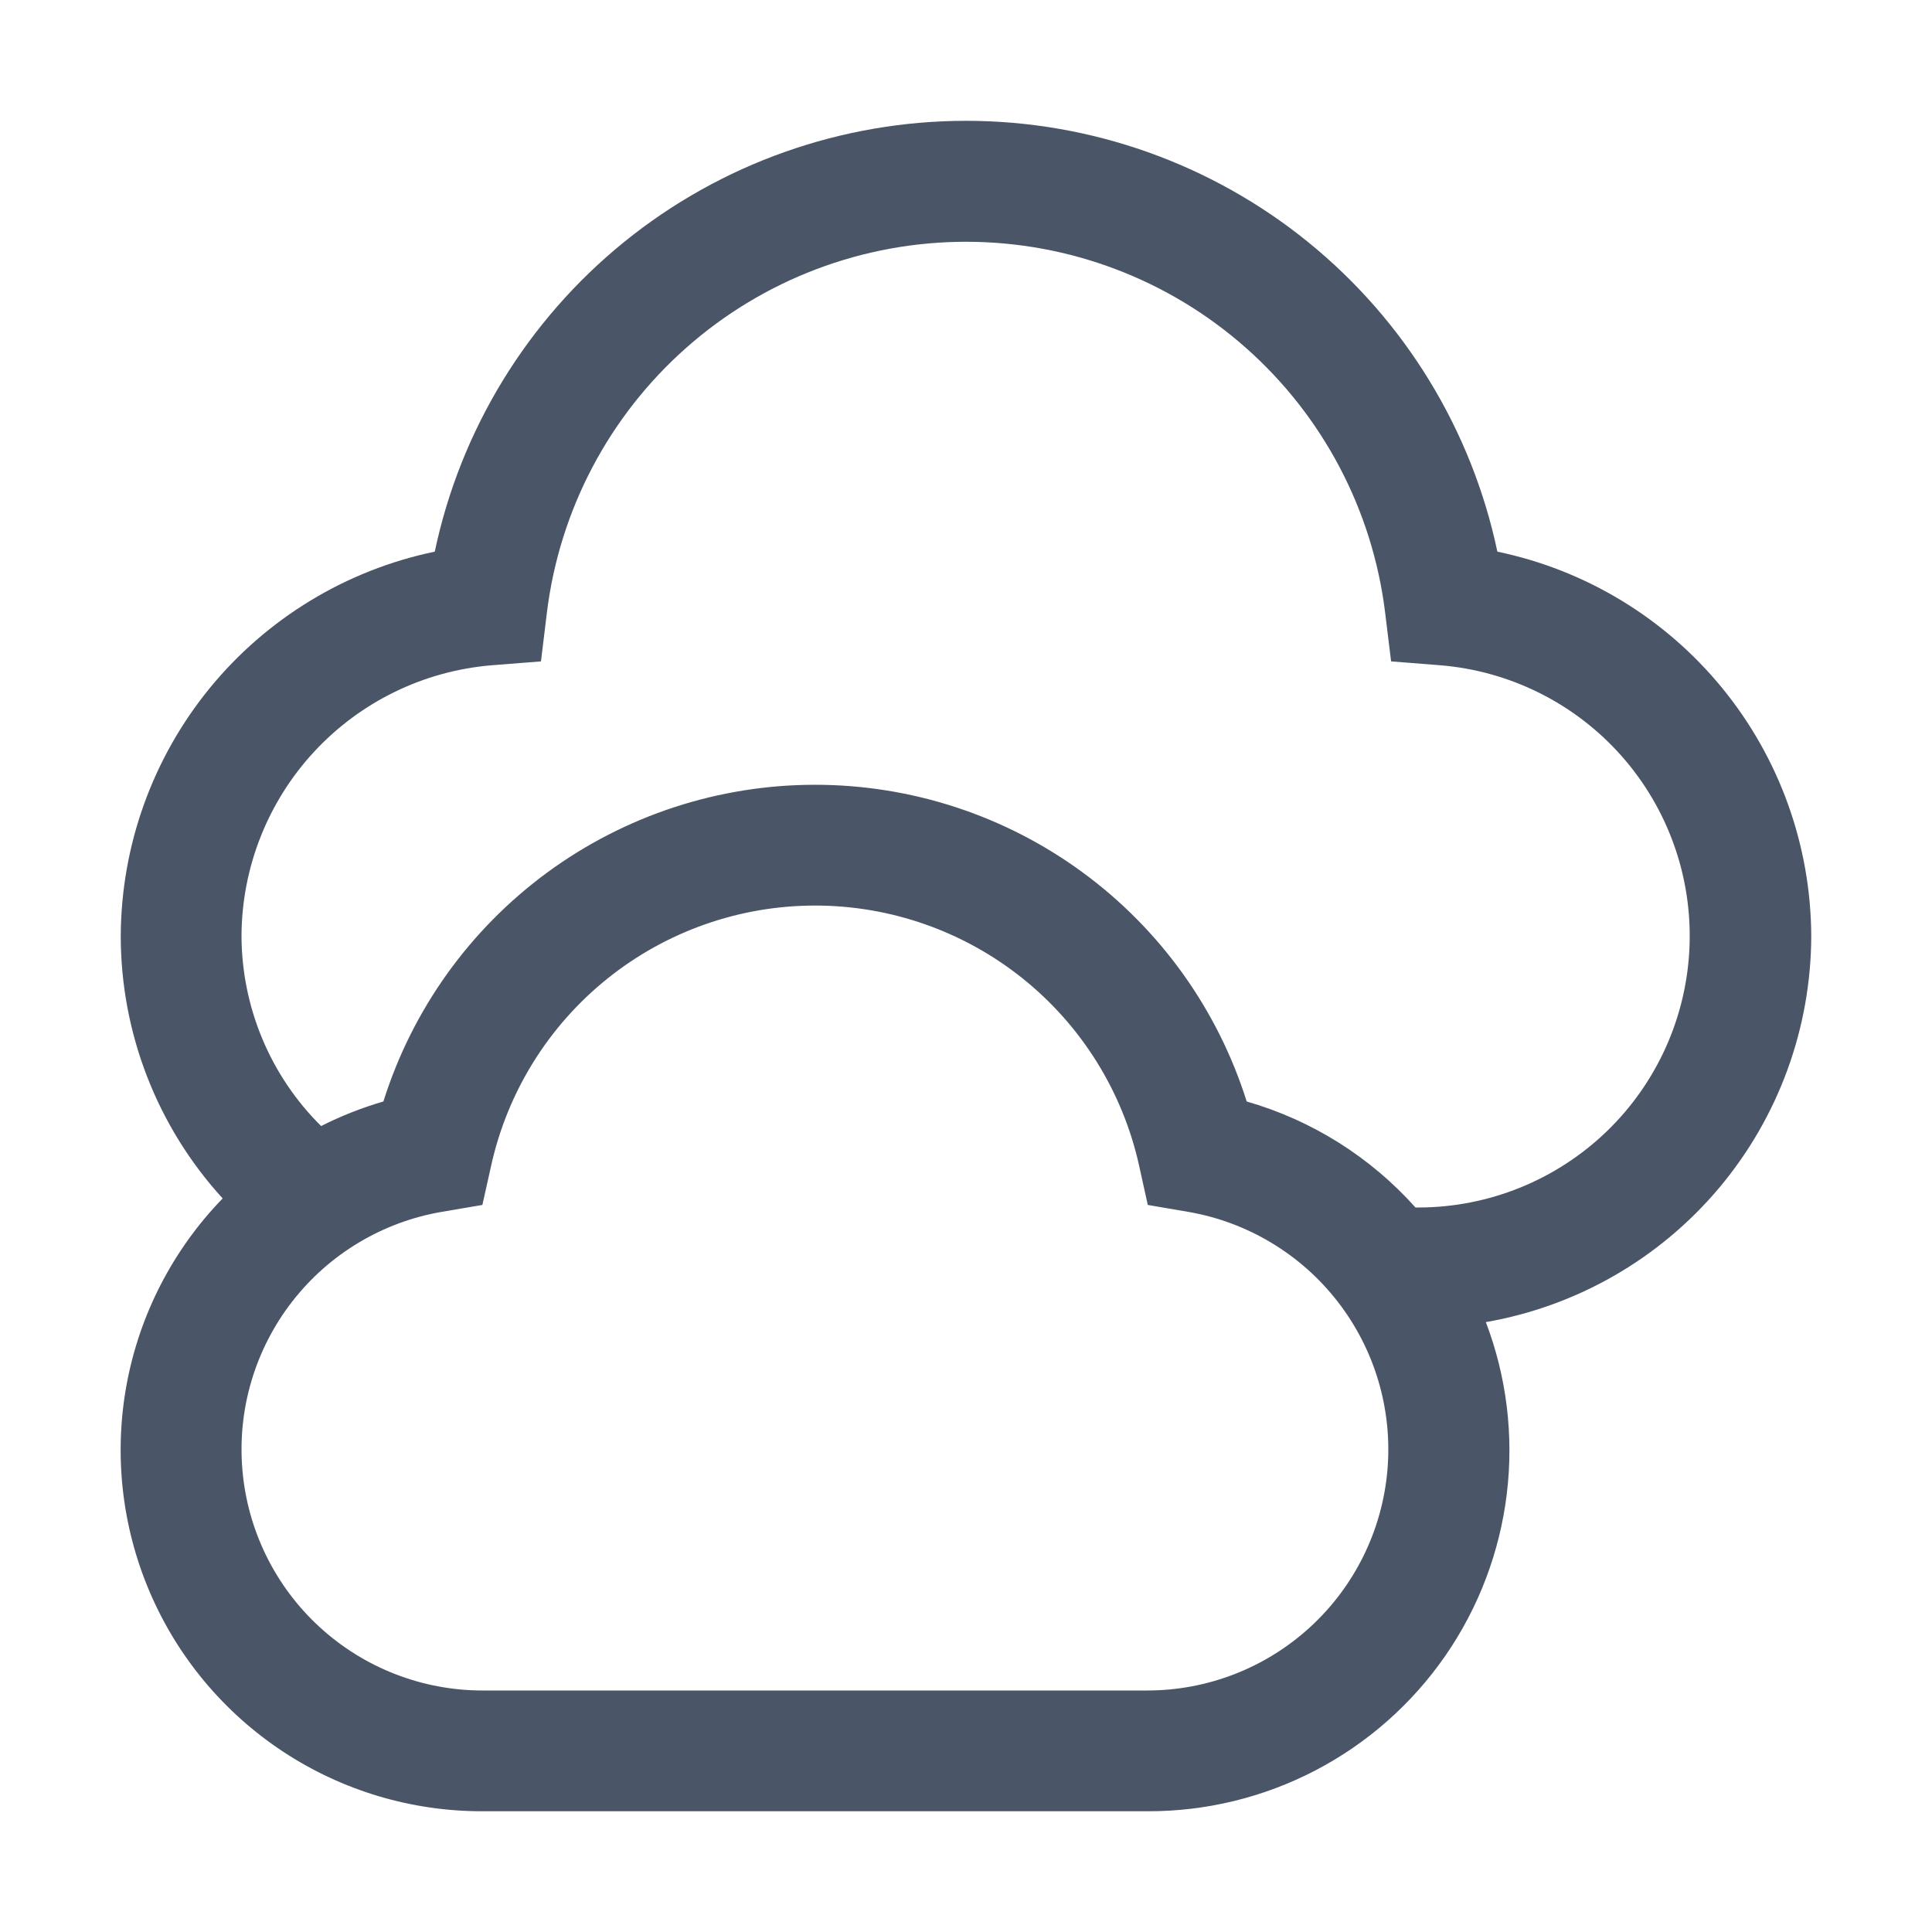
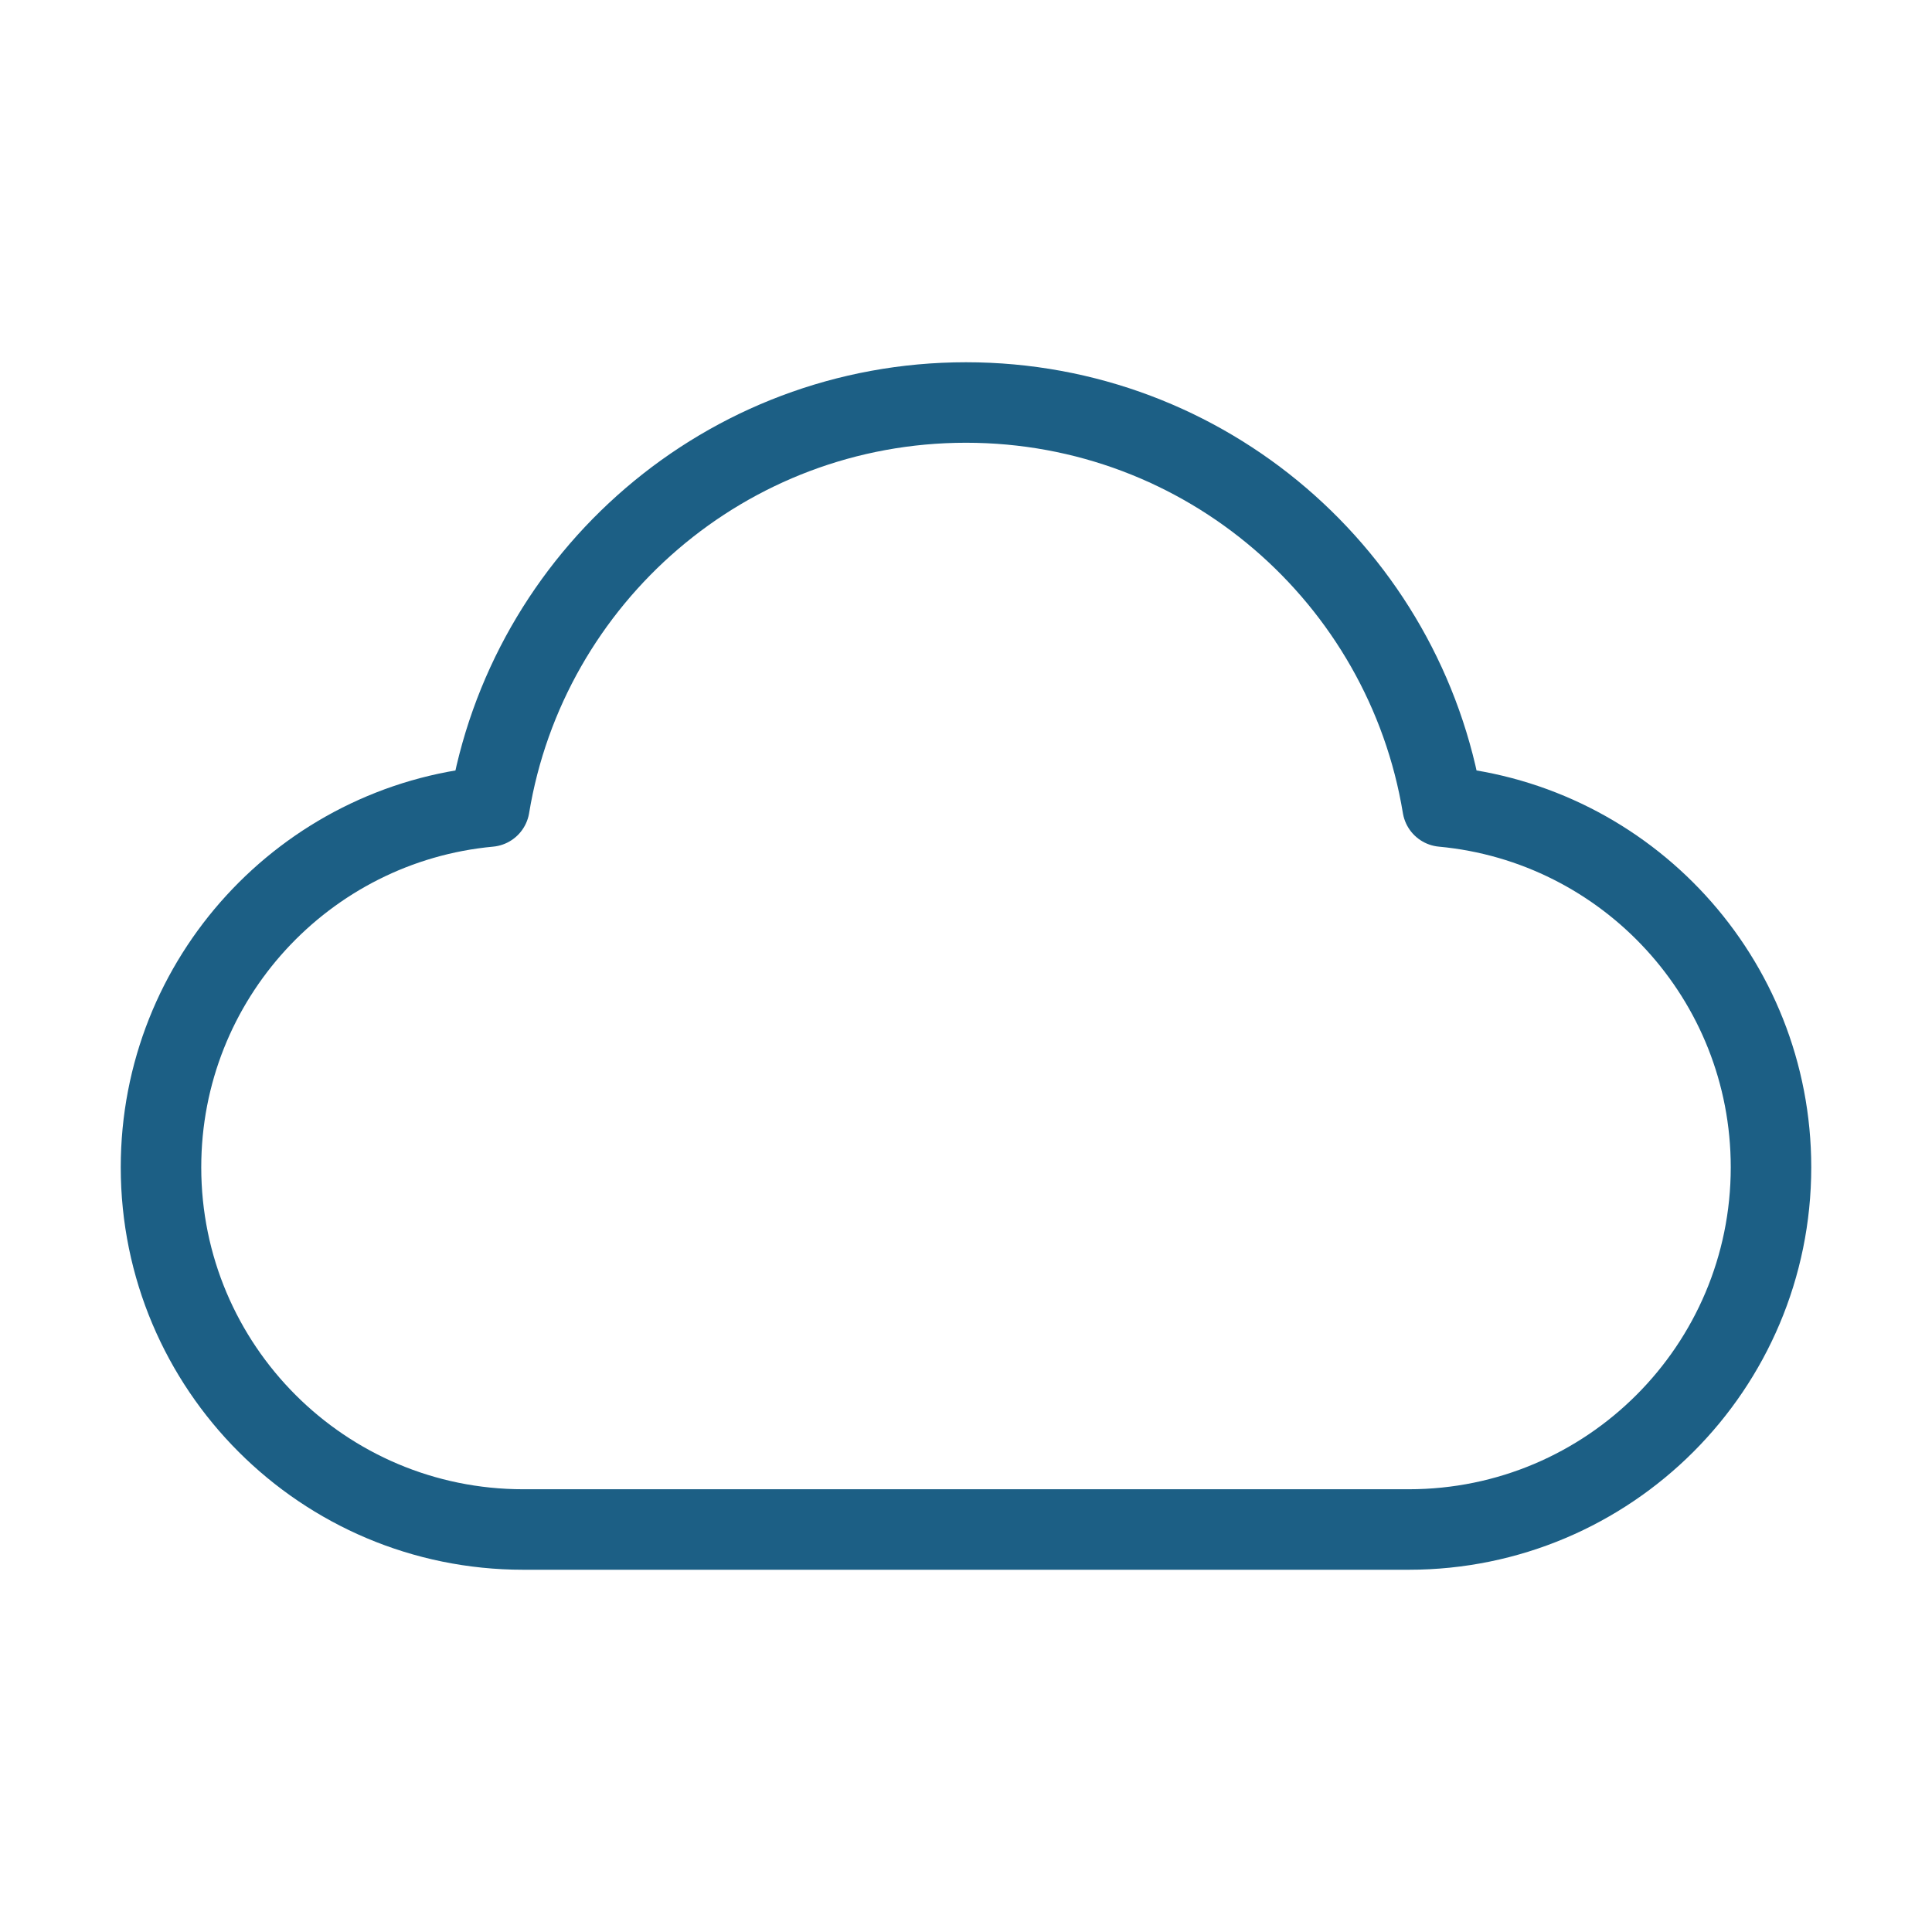
- <svg xmlns="http://www.w3.org/2000/svg" width="56" height="56" viewBox="0 0 56 56" fill="none">
-   <path d="M52.5 27.125C52.488 24.508 51.578 21.974 49.922 19.947C48.266 17.92 45.964 16.523 43.402 15.99C42.656 12.458 40.719 9.29 37.915 7.016C35.111 4.742 31.611 3.502 28.002 3.502C24.392 3.502 20.892 4.742 18.088 7.016C15.284 9.29 13.347 12.458 12.602 15.99C10.039 16.523 7.736 17.919 6.079 19.946C4.423 21.973 3.512 24.507 3.5 27.125C3.5 29.942 4.554 32.658 6.454 34.737C5.019 36.216 4.052 38.085 3.674 40.11C3.297 42.136 3.525 44.227 4.331 46.124C5.136 48.02 6.483 49.636 8.203 50.771C9.923 51.905 11.94 52.507 14 52.5H33.25C34.948 52.507 36.622 52.101 38.128 51.316C39.633 50.531 40.925 49.392 41.892 47.996C42.858 46.6 43.47 44.989 43.675 43.304C43.88 41.618 43.672 39.908 43.068 38.322C45.705 37.863 48.097 36.489 49.822 34.441C51.547 32.394 52.495 29.802 52.5 27.125ZM33.25 49H14C12.247 49.003 10.557 48.347 9.265 47.162C7.973 45.977 7.174 44.35 7.026 42.603C6.877 40.856 7.391 39.118 8.465 37.732C9.539 36.346 11.094 35.415 12.822 35.123L13.982 34.926L14.238 33.779C14.713 31.642 15.902 29.732 17.609 28.363C19.316 26.994 21.439 26.248 23.627 26.248C25.815 26.248 27.938 26.994 29.645 28.363C31.352 29.732 32.541 31.642 33.016 33.779L33.269 34.926L34.429 35.124C36.156 35.419 37.709 36.352 38.78 37.737C39.852 39.122 40.364 40.859 40.216 42.604C40.067 44.349 39.269 45.975 37.979 47.159C36.689 48.344 35.001 49.001 33.25 49ZM41.125 35H41.029C39.72 33.535 38.024 32.47 36.136 31.927C35.298 29.265 33.633 26.939 31.383 25.288C29.133 23.637 26.415 22.747 23.624 22.747C20.833 22.747 18.115 23.637 15.865 25.288C13.615 26.939 11.95 29.265 11.113 31.927C10.49 32.108 9.886 32.347 9.308 32.639C8.579 31.918 8 31.059 7.604 30.112C7.208 29.166 7.003 28.151 7 27.125C7.009 25.148 7.759 23.246 9.101 21.794C10.444 20.342 12.281 19.447 14.252 19.283L15.68 19.171L15.853 17.75C16.218 14.786 17.655 12.057 19.893 10.079C22.13 8.1 25.014 7.008 28.001 7.008C30.988 7.008 33.871 8.1 36.109 10.079C38.346 12.057 39.783 14.786 40.148 17.75L40.322 19.171L41.748 19.283C43.772 19.449 45.653 20.39 46.999 21.91C48.345 23.43 49.052 25.412 48.971 27.44C48.891 29.469 48.03 31.388 46.568 32.797C45.105 34.206 43.155 34.995 41.125 35Z" fill="#4A5568" />
+ <svg xmlns="http://www.w3.org/2000/svg" width="48" height="48" viewBox="0 0 48 48" fill="none">
+   <path d="M13 38C8.029 38 4 33.971 4 29C4 24.313 7.583 20.463 12.159 20.039C13.096 14.344 18.041 10 24 10C29.96 10 34.904 14.344 35.841 20.039C40.417 20.463 44 24.313 44 29C44 33.971 39.971 38 35 38C26.22 38 20.687 38 13 38Z" stroke="#1C5F85" stroke-width="2" stroke-linecap="round" stroke-linejoin="round" />
</svg>
